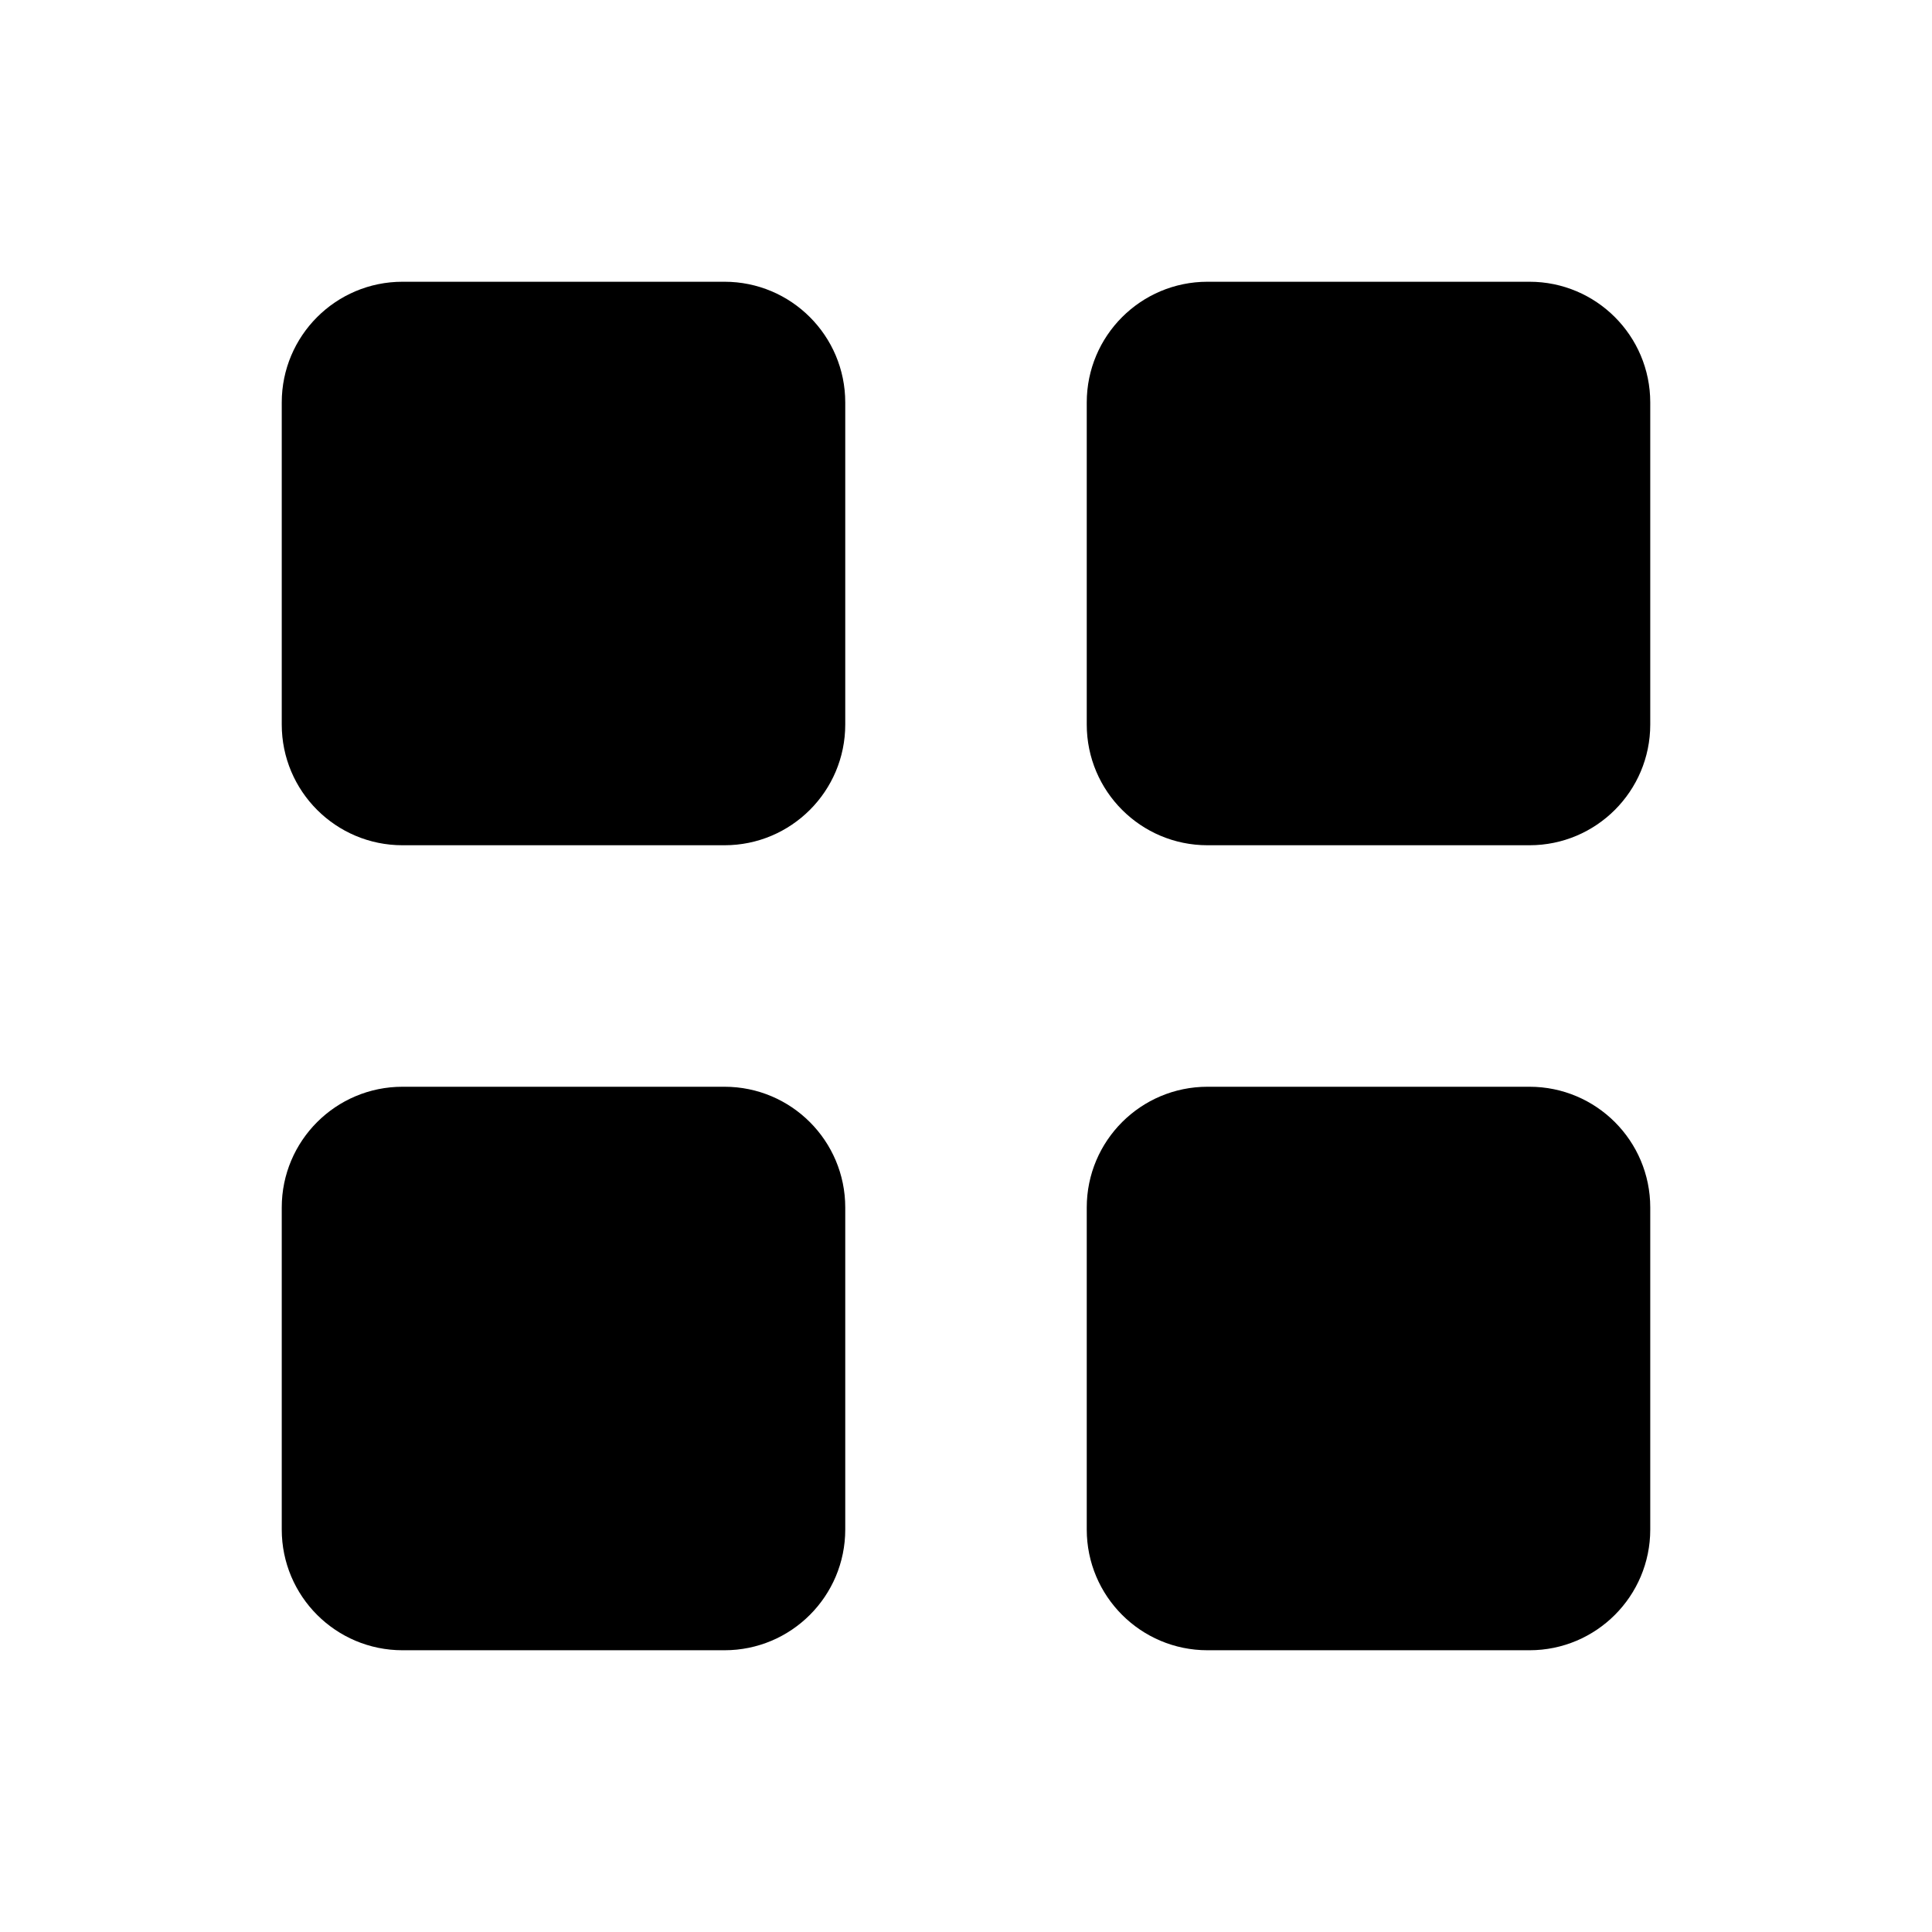
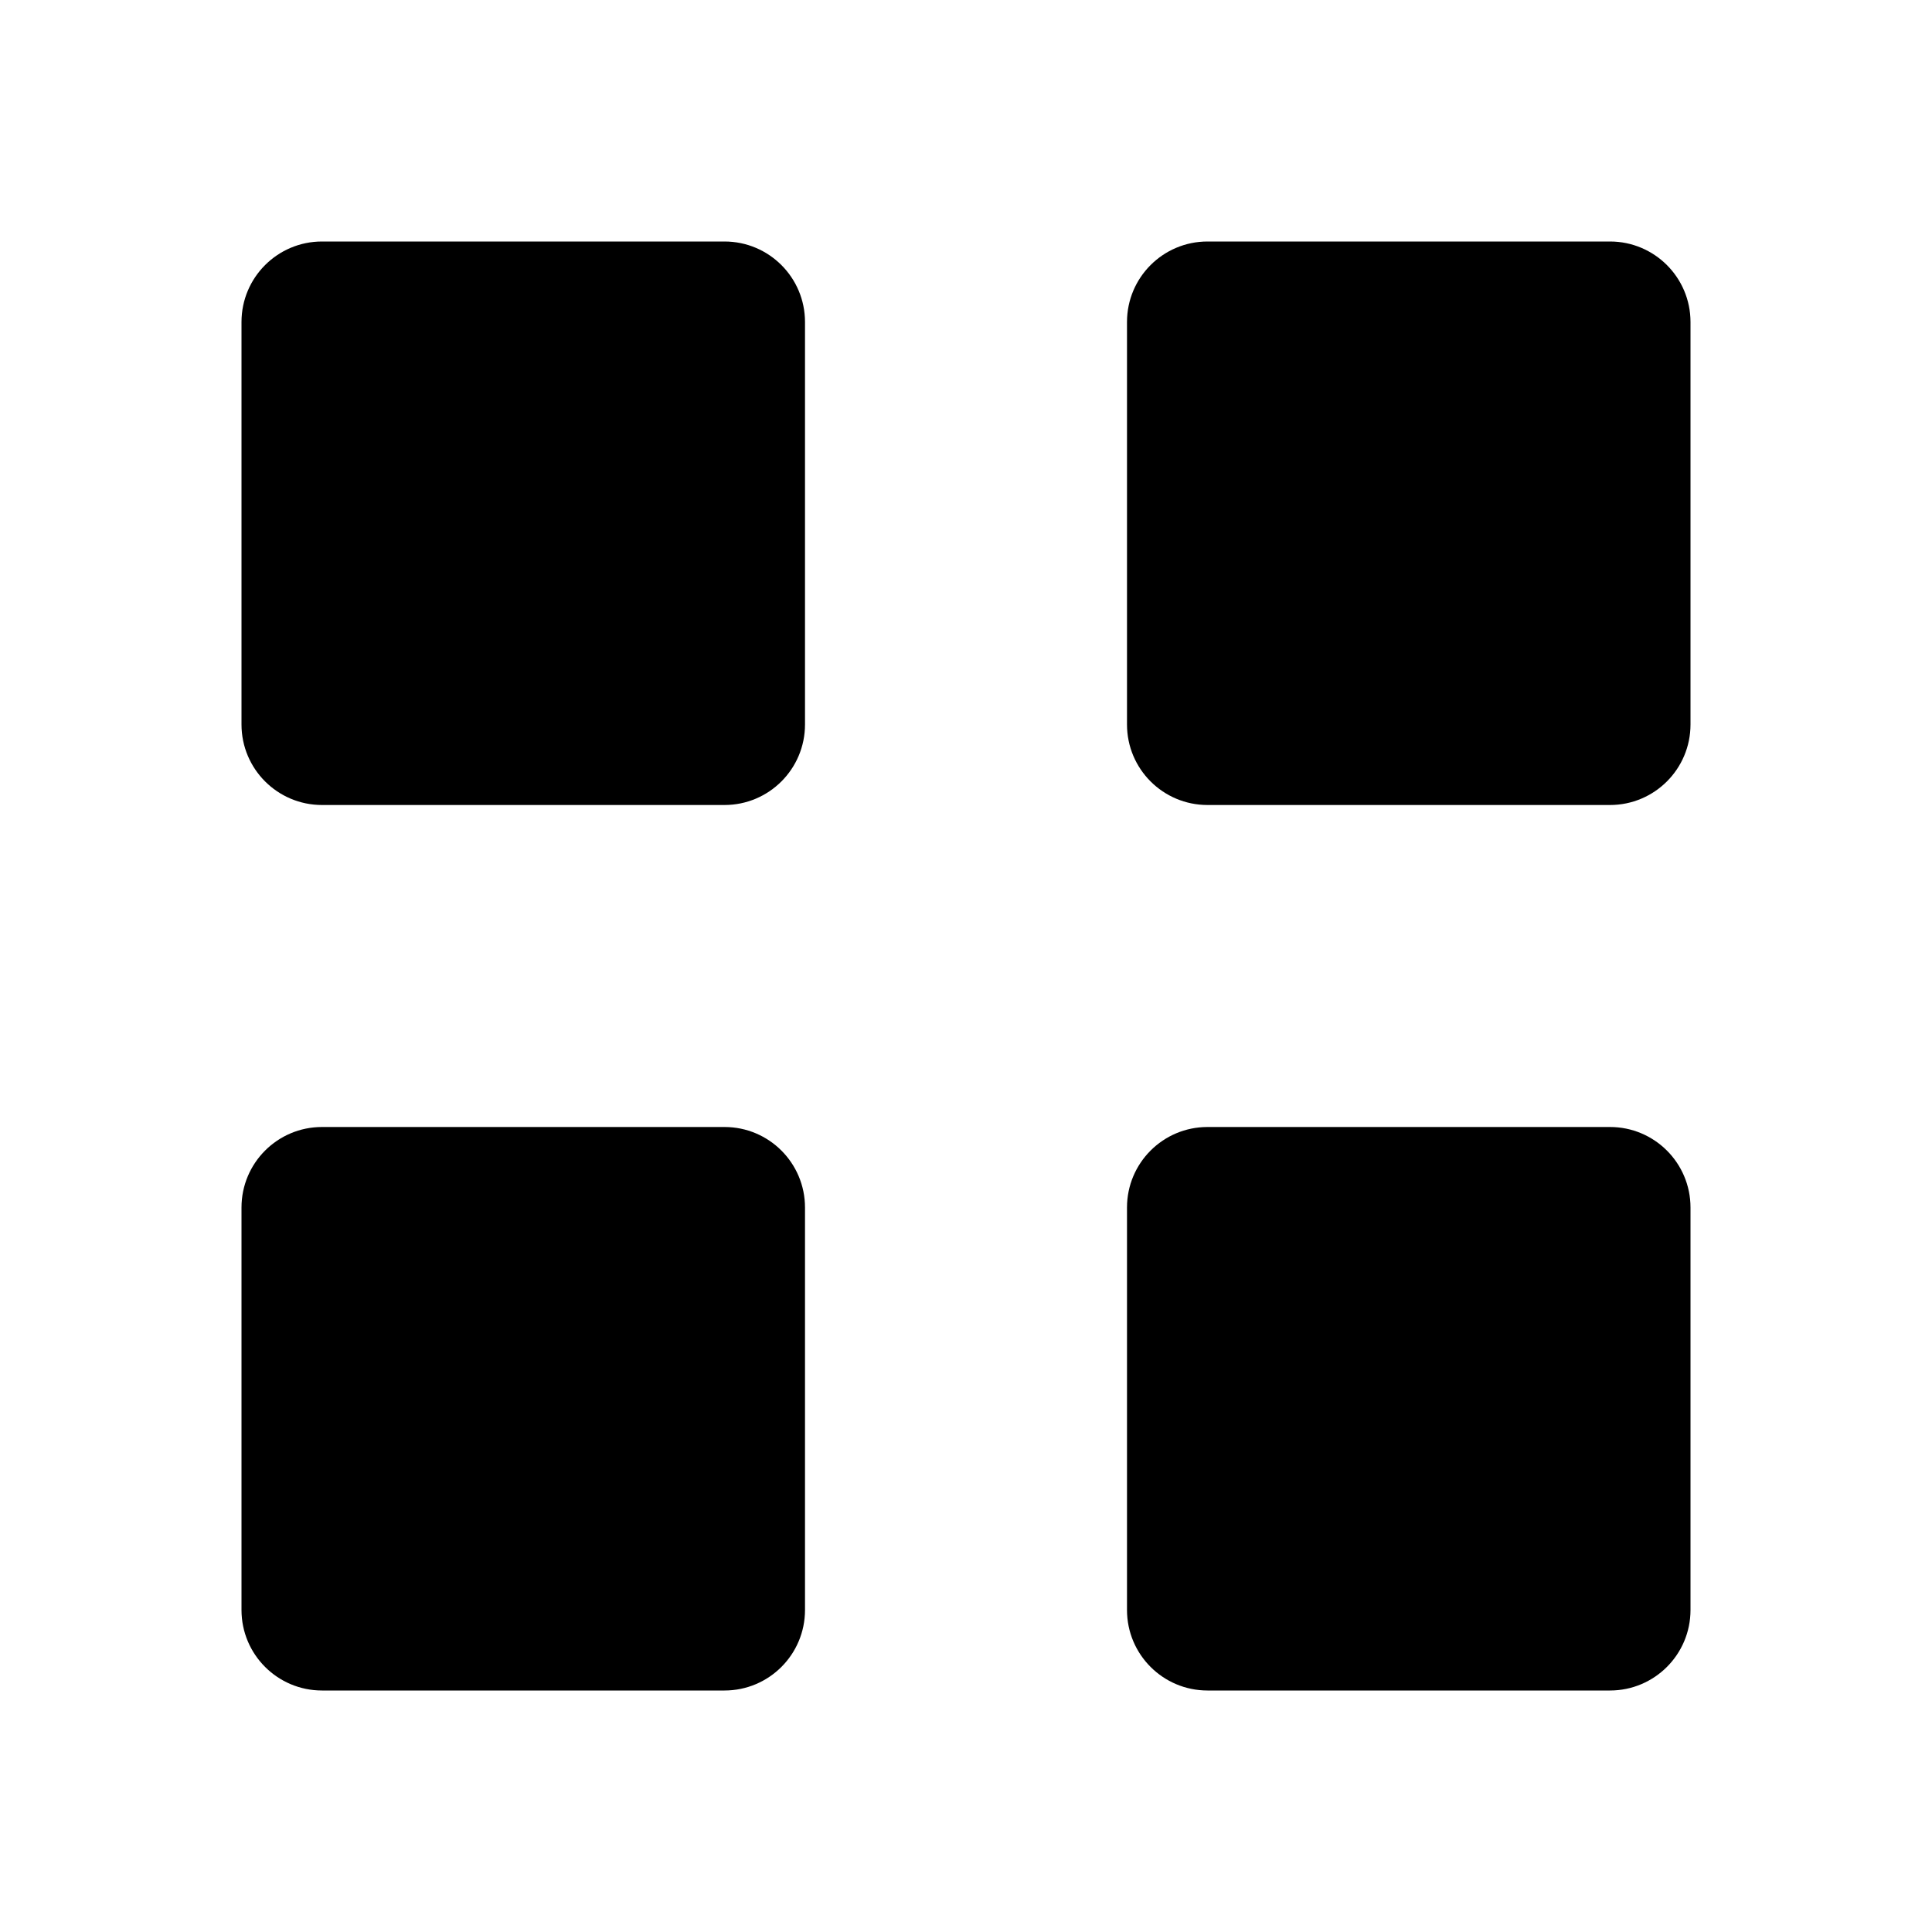
<svg xmlns="http://www.w3.org/2000/svg" viewBox="0 0 24 24">
-   <rect x="3.5" y="3.5" width="7" height="7" rx="1.5" />
-   <rect x="13.5" y="3.5" width="7" height="7" rx="1.5" />
-   <rect x="3.5" y="13.5" width="7" height="7" rx="1.5" />
-   <rect x="13.5" y="13.5" width="7" height="7" rx="1.5" />
+   <rect x="3" y="3" width="7" height="7" rx="1" />
+   <rect x="14" y="3" width="7" height="7" rx="1" />
+   <rect x="3" y="14" width="7" height="7" rx="1" />
+   <rect x="14" y="14" width="7" height="7" rx="1" />
</svg>
